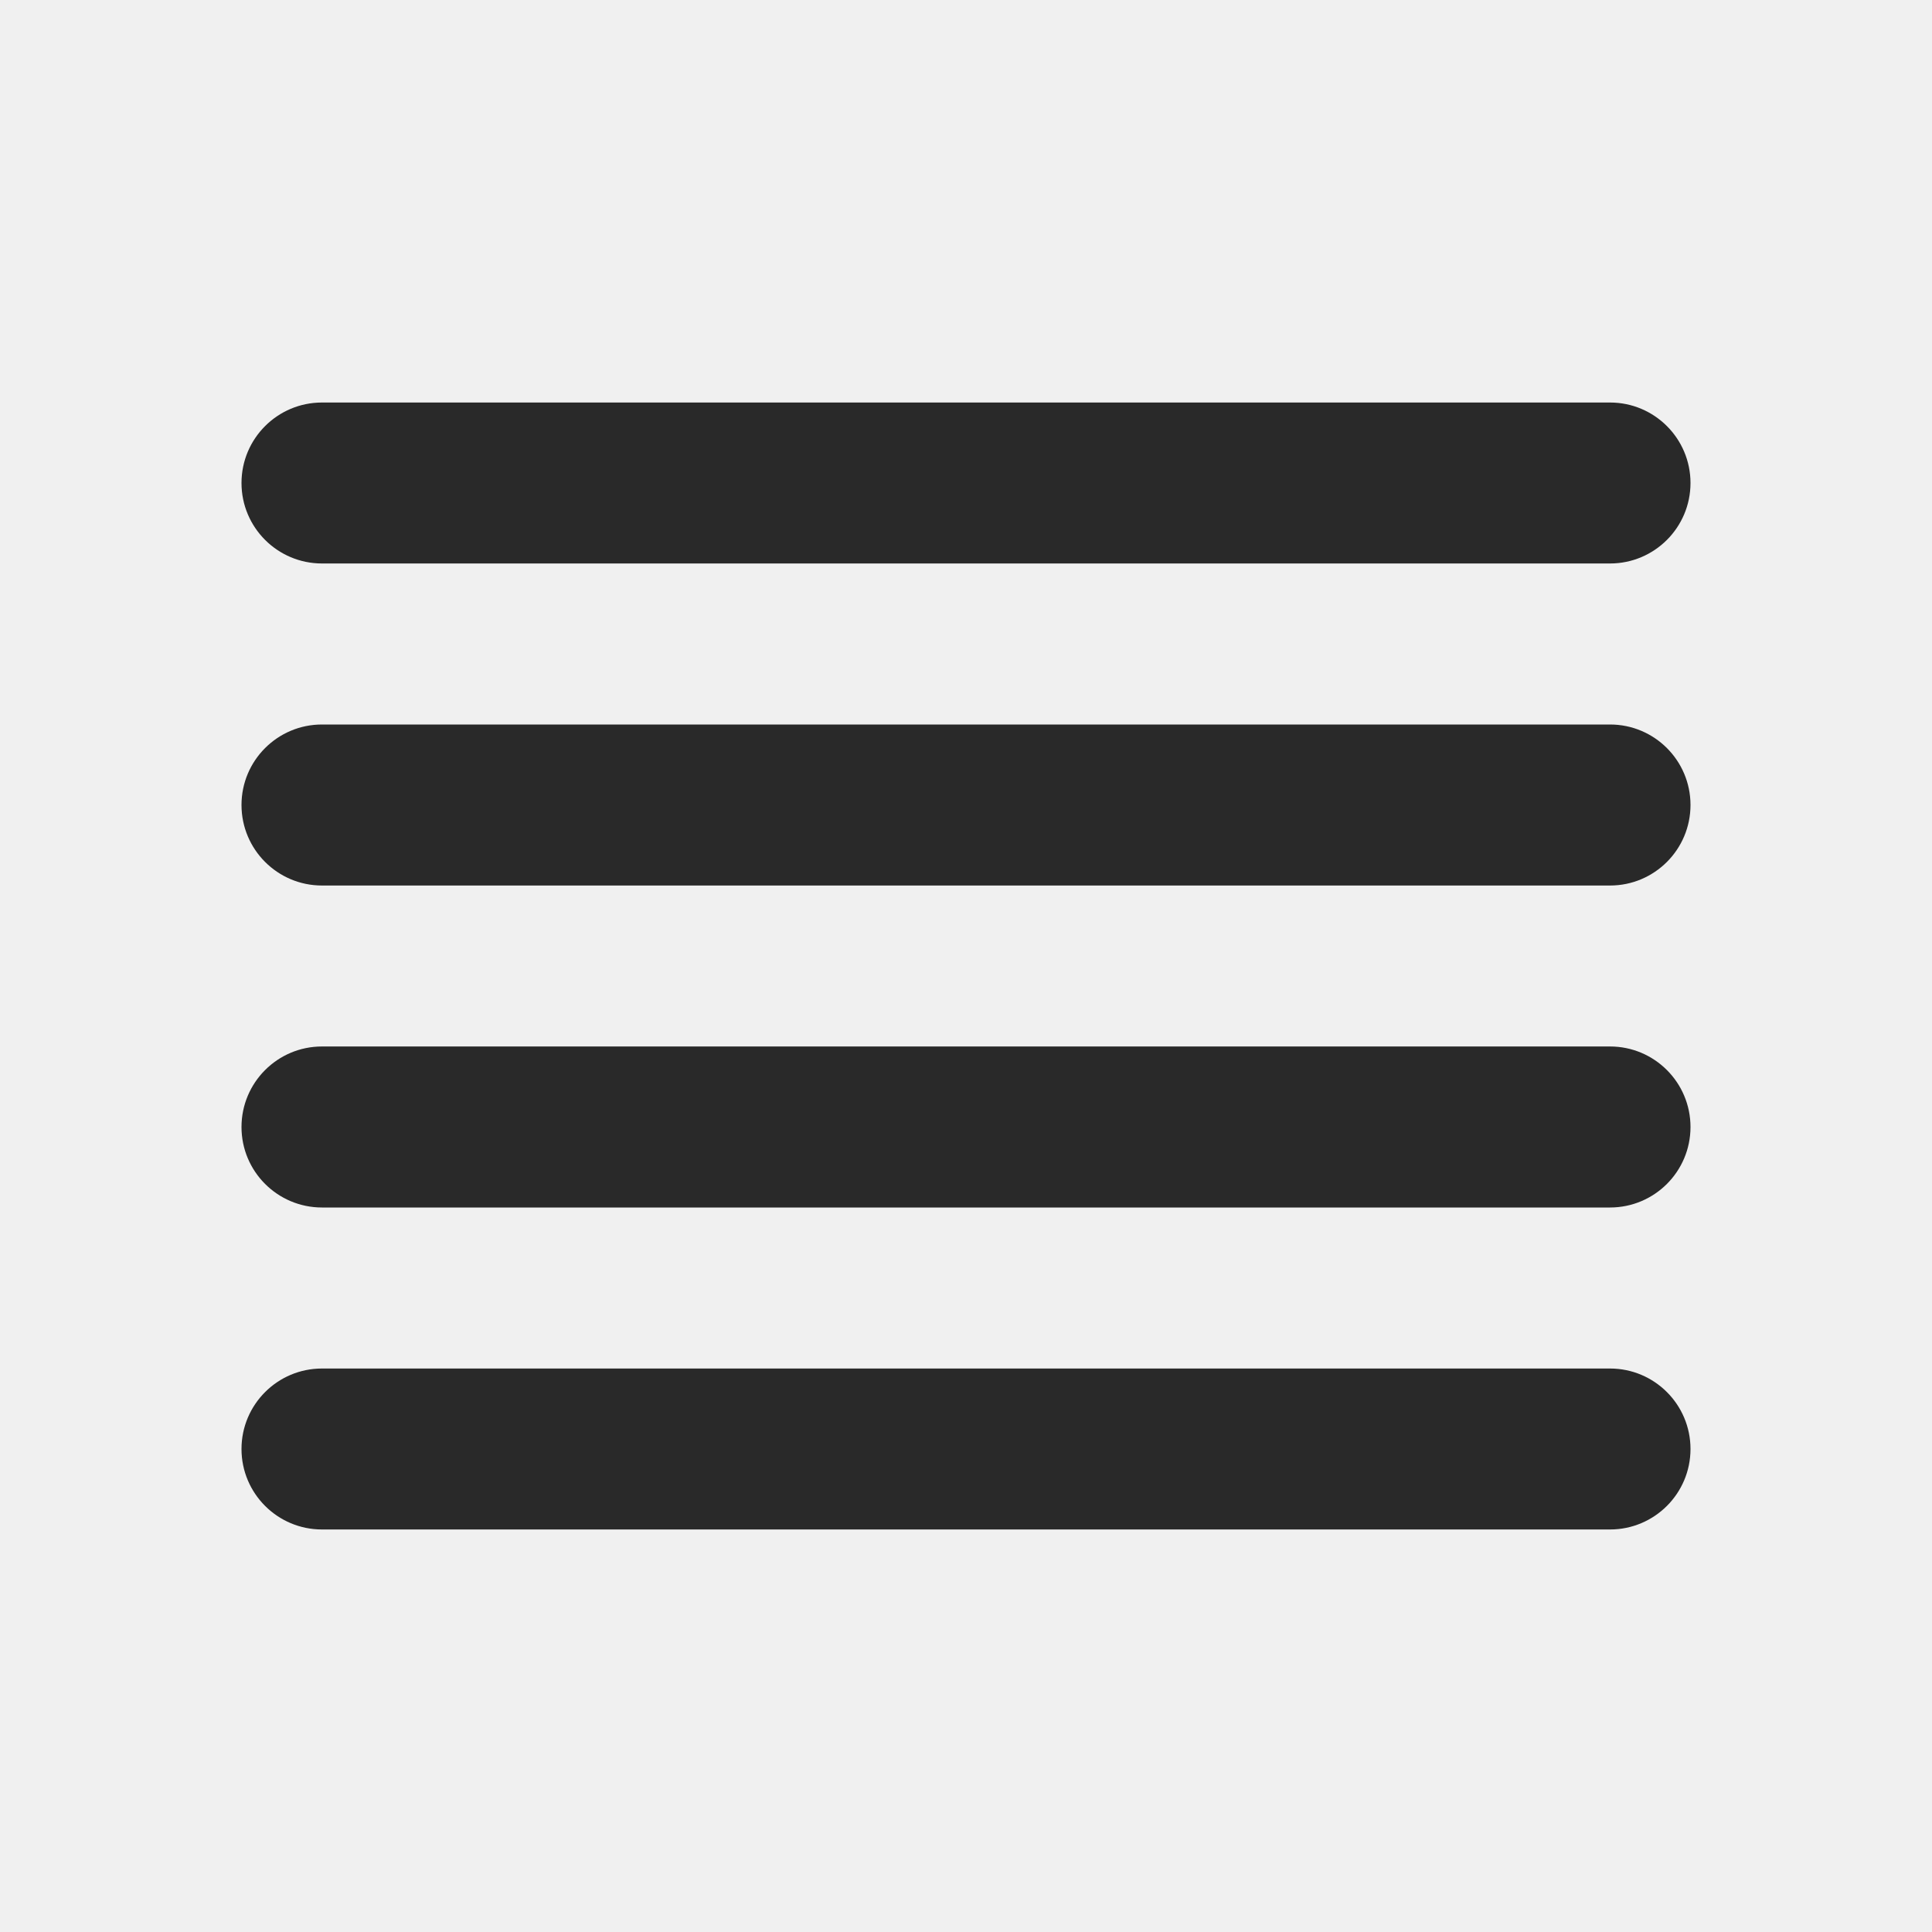
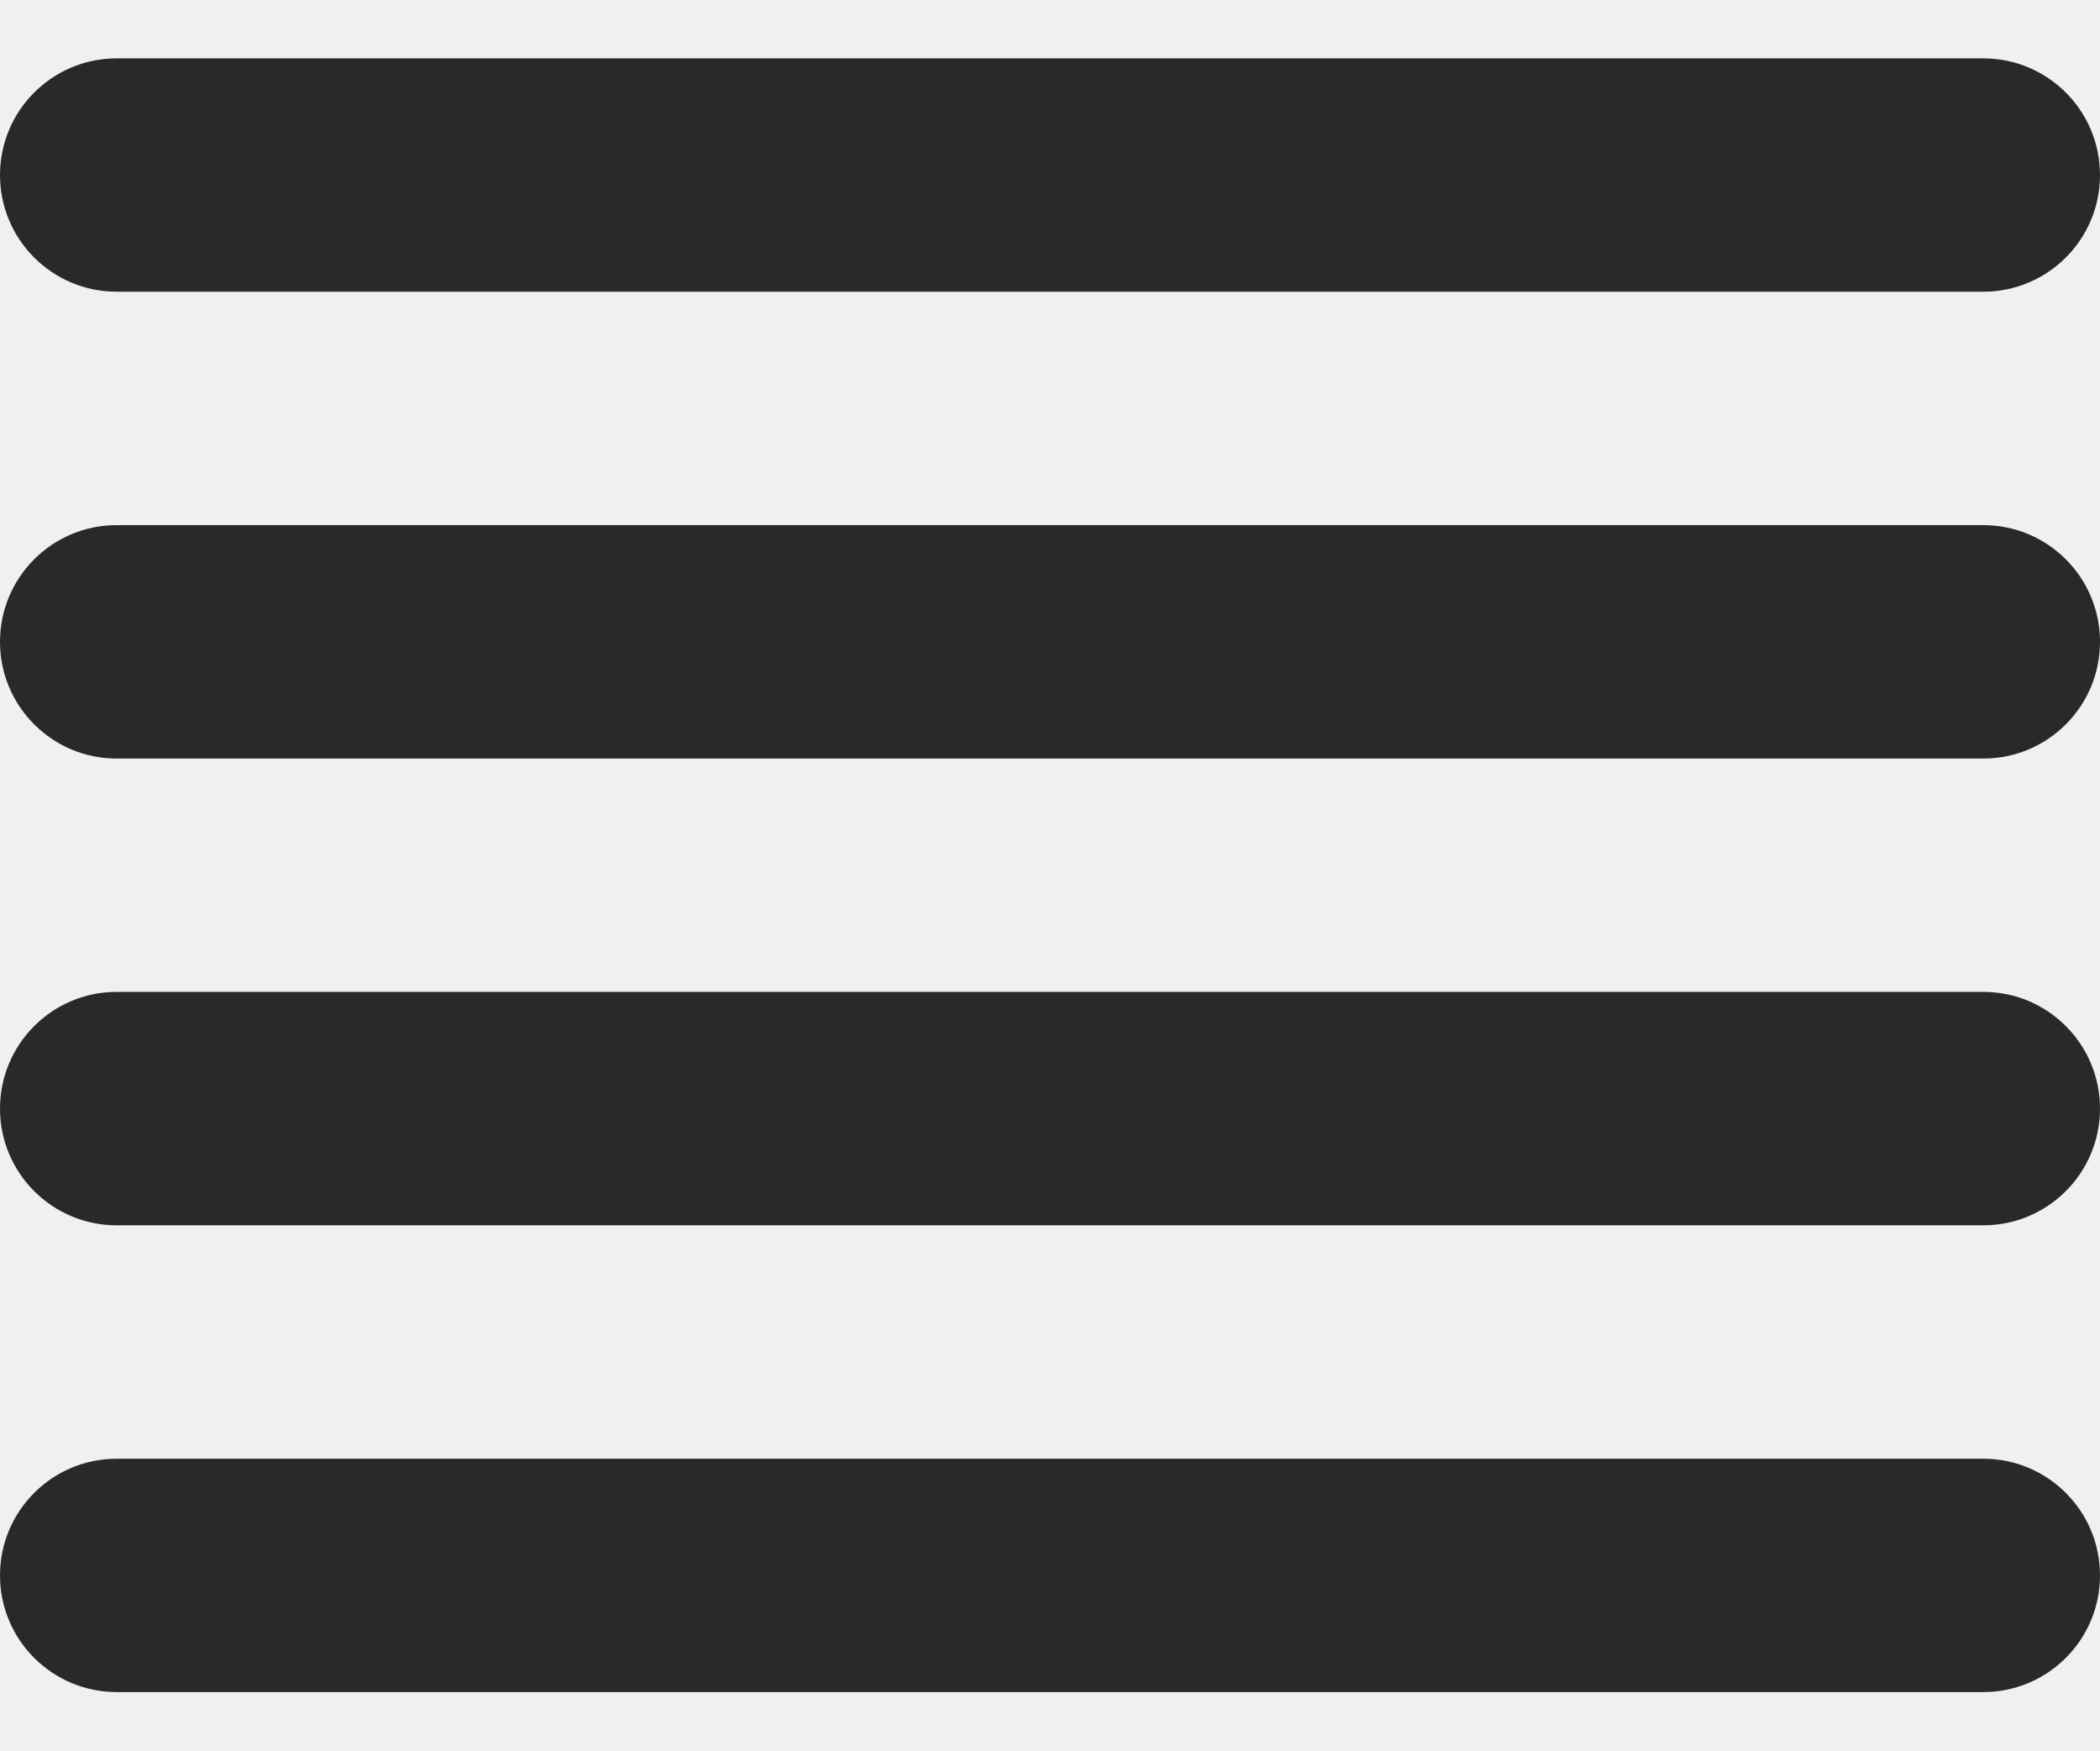
- <svg xmlns="http://www.w3.org/2000/svg" width="32" height="32" viewBox="0 0 32 32" fill="none">
-   <g clip-path="url(#clip0_26_428)">
-     <path d="M4 18.667C4 19.403 4.597 20 5.333 20H26.667C27.403 20 28 19.403 28 18.667V18.667C28 17.93 27.403 17.333 26.667 17.333H5.333C4.597 17.333 4 17.93 4 18.667V18.667ZM4 13.333C4 14.07 4.597 14.667 5.333 14.667H26.667C27.403 14.667 28 14.07 28 13.333V13.333C28 12.597 27.403 12 26.667 12H5.333C4.597 12 4 12.597 4 13.333V13.333ZM5.333 6.667C4.597 6.667 4 7.264 4 8V8C4 8.736 4.597 9.333 5.333 9.333H26.667C27.403 9.333 28 8.736 28 8V8C28 7.264 27.403 6.667 26.667 6.667H5.333Z" fill="#292929" />
-     <path d="M26.667 25.333H5.333C4.597 25.333 4 24.736 4 24C4 23.264 4.597 22.667 5.333 22.667H26.667C27.403 22.667 28 23.264 28 24C28 24.736 27.403 25.333 26.667 25.333Z" fill="#292929" />
-   </g>
-   <defs>
-     <clipPath id="clip0_26_428">
-       <rect width="32" height="32" fill="white" />
-     </clipPath>
-   </defs>
+ <svg xmlns="http://www.w3.org/2000/svg" width="24" height="20" viewBox="0 0 24 20" fill="none">
+   <path d="M0 12.667C0 13.403 0.597 14 1.333 14H22.667C23.403 14 24 13.403 24 12.667C24 11.93 23.403 11.333 22.667 11.333H1.333C0.597 11.333 0 11.93 0 12.667ZM0 7.333C0 8.07 0.597 8.667 1.333 8.667H22.667C23.403 8.667 24 8.07 24 7.333C24 6.597 23.403 6 22.667 6H1.333C0.597 6 0 6.597 0 7.333ZM1.333 0.667C0.597 0.667 0 1.264 0 2C0 2.736 0.597 3.333 1.333 3.333H22.667C23.403 3.333 24 2.736 24 2C24 1.264 23.403 0.667 22.667 0.667H1.333Z" fill="#292929" />
+   <path d="M22.667 19.333H1.333C0.597 19.333 0 18.736 0 18C0 17.264 0.597 16.667 1.333 16.667H22.667C23.403 16.667 24 17.264 24 18C24 18.736 23.403 19.333 22.667 19.333Z" fill="#292929" />
</svg>
